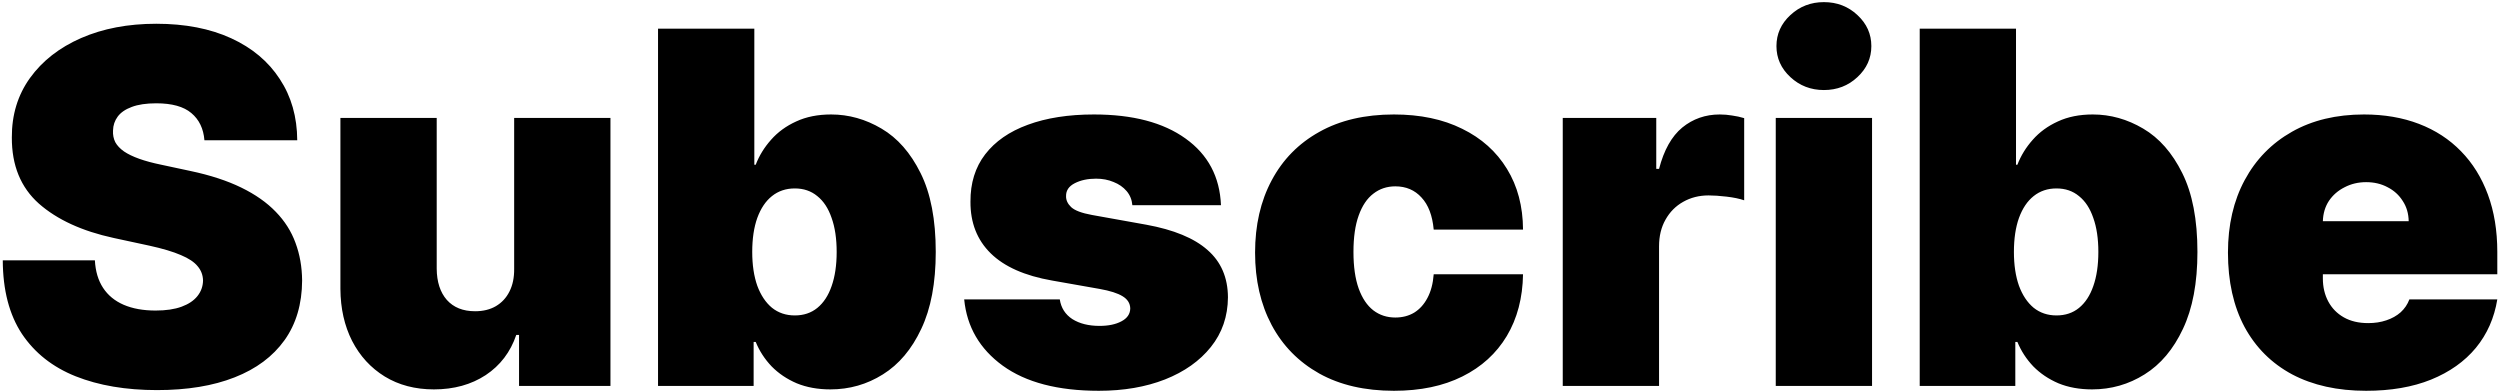
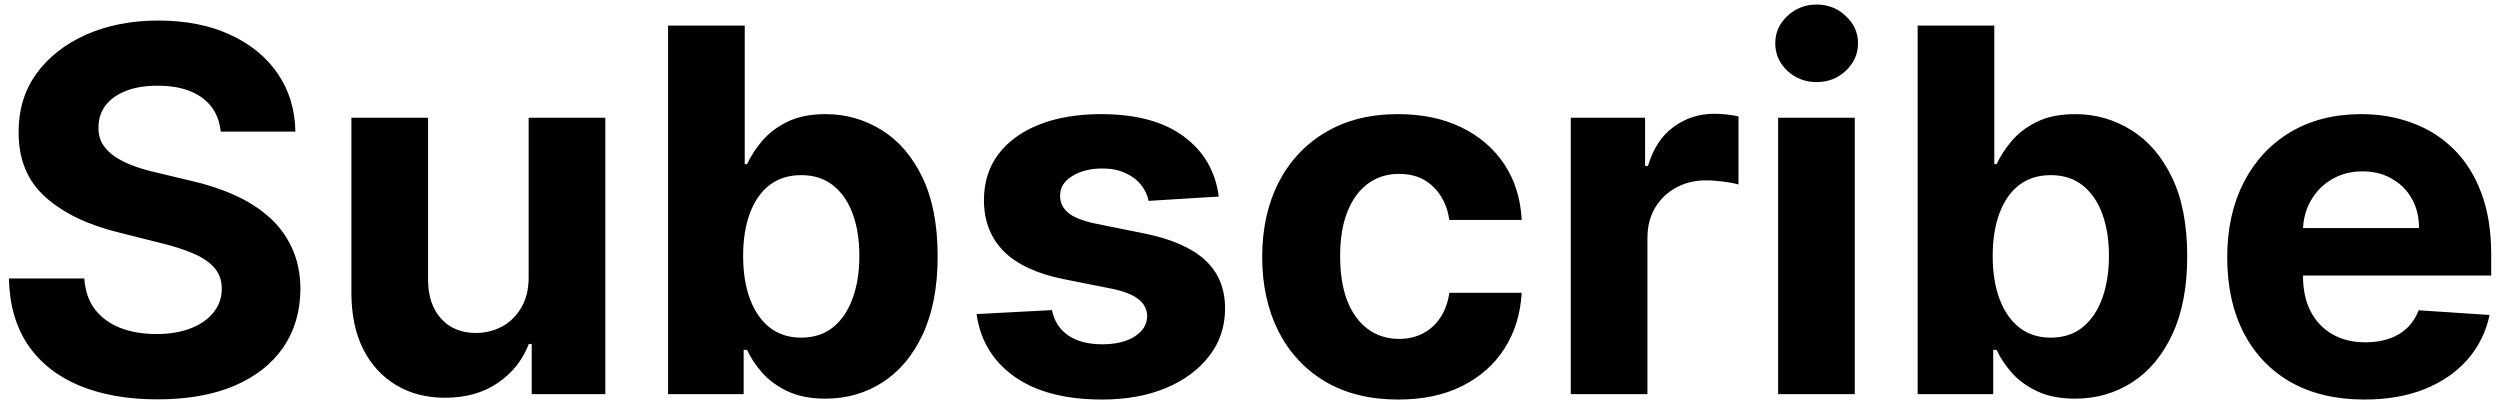
- <svg xmlns="http://www.w3.org/2000/svg" width="447" height="70" viewBox="0 0 447 70" fill="none">
-   <path d="M36.552 25.083C36.386 23.004 35.606 21.382 34.213 20.217C32.84 19.053 30.75 18.471 27.943 18.471C26.155 18.471 24.689 18.689 23.545 19.126C22.422 19.541 21.591 20.113 21.05 20.841C20.509 21.569 20.229 22.401 20.208 23.336C20.166 24.106 20.302 24.802 20.613 25.426C20.946 26.029 21.466 26.58 22.173 27.079C22.88 27.558 23.785 27.994 24.887 28.389C25.989 28.784 27.299 29.138 28.817 29.45L34.057 30.573C37.592 31.321 40.617 32.309 43.133 33.536C45.649 34.763 47.708 36.208 49.309 37.871C50.91 39.514 52.085 41.365 52.834 43.423C53.603 45.482 53.998 47.728 54.019 50.161C53.998 54.361 52.948 57.917 50.869 60.828C48.789 63.739 45.816 65.954 41.948 67.472C38.101 68.99 33.474 69.749 28.068 69.749C22.516 69.749 17.671 68.927 13.533 67.284C9.416 65.642 6.214 63.115 3.926 59.705C1.66 56.274 0.516 51.887 0.495 46.542H16.964C17.068 48.497 17.557 50.14 18.43 51.471C19.303 52.801 20.53 53.81 22.111 54.496C23.712 55.182 25.614 55.526 27.819 55.526C29.669 55.526 31.218 55.297 32.466 54.839C33.714 54.382 34.66 53.748 35.304 52.937C35.949 52.126 36.282 51.2 36.303 50.161C36.282 49.183 35.959 48.331 35.336 47.603C34.733 46.854 33.734 46.189 32.341 45.607C30.948 45.004 29.066 44.442 26.696 43.922L20.333 42.55C14.677 41.323 10.216 39.275 6.952 36.405C3.708 33.515 2.096 29.575 2.117 24.584C2.096 20.529 3.178 16.984 5.361 13.948C7.565 10.891 10.611 8.51 14.5 6.805C18.409 5.1 22.89 4.248 27.943 4.248C33.1 4.248 37.56 5.111 41.324 6.836C45.088 8.562 47.989 10.995 50.026 14.135C52.085 17.254 53.125 20.904 53.146 25.083H36.552ZM91.932 48.04V21.091H109.149V69H92.805V59.892H92.306C91.266 62.949 89.447 65.34 86.847 67.066C84.248 68.771 81.16 69.624 77.584 69.624C74.236 69.624 71.304 68.854 68.788 67.316C66.293 65.777 64.348 63.656 62.955 60.953C61.583 58.249 60.886 55.151 60.865 51.658V21.091H78.083V48.04C78.104 50.41 78.707 52.271 79.892 53.623C81.098 54.974 82.782 55.65 84.945 55.65C86.38 55.65 87.617 55.349 88.656 54.746C89.717 54.122 90.528 53.249 91.089 52.126C91.672 50.982 91.952 49.62 91.932 48.04ZM117.656 69V5.121H134.874V29.45H135.123C135.747 27.828 136.662 26.341 137.868 24.989C139.074 23.617 140.571 22.526 142.36 21.715C144.148 20.883 146.227 20.467 148.598 20.467C151.758 20.467 154.763 21.309 157.612 22.993C160.482 24.678 162.81 27.329 164.599 30.947C166.408 34.565 167.312 39.265 167.312 45.045C167.312 50.577 166.449 55.162 164.724 58.801C163.018 62.44 160.731 65.153 157.861 66.941C155.013 68.73 151.883 69.624 148.473 69.624C146.227 69.624 144.221 69.26 142.453 68.532C140.706 67.784 139.209 66.775 137.962 65.507C136.735 64.217 135.789 62.762 135.123 61.14H134.749V69H117.656ZM134.499 45.045C134.499 47.374 134.801 49.391 135.404 51.096C136.028 52.781 136.901 54.091 138.024 55.026C139.168 55.941 140.53 56.399 142.11 56.399C143.69 56.399 145.032 55.952 146.134 55.058C147.257 54.143 148.109 52.843 148.691 51.159C149.294 49.454 149.596 47.416 149.596 45.045C149.596 42.675 149.294 40.647 148.691 38.963C148.109 37.258 147.257 35.958 146.134 35.064C145.032 34.149 143.69 33.692 142.11 33.692C140.53 33.692 139.168 34.149 138.024 35.064C136.901 35.958 136.028 37.258 135.404 38.963C134.801 40.647 134.499 42.675 134.499 45.045ZM218.31 36.686H202.465C202.381 35.709 202.038 34.867 201.435 34.16C200.832 33.453 200.052 32.912 199.096 32.538C198.16 32.143 197.121 31.945 195.977 31.945C194.5 31.945 193.232 32.215 192.172 32.756C191.111 33.297 190.591 34.066 190.612 35.064C190.591 35.771 190.893 36.426 191.517 37.029C192.161 37.632 193.398 38.1 195.228 38.433L204.96 40.179C209.867 41.074 213.517 42.581 215.908 44.702C218.32 46.802 219.536 49.62 219.557 53.155C219.536 56.565 218.518 59.528 216.501 62.044C214.504 64.54 211.77 66.474 208.297 67.846C204.845 69.198 200.905 69.873 196.476 69.873C189.156 69.873 183.428 68.376 179.29 65.382C175.172 62.388 172.875 58.437 172.396 53.529H189.489C189.718 55.047 190.466 56.222 191.735 57.054C193.024 57.865 194.646 58.27 196.601 58.27C198.181 58.27 199.481 58 200.5 57.459C201.539 56.919 202.069 56.149 202.09 55.151C202.069 54.236 201.612 53.508 200.718 52.968C199.845 52.427 198.472 51.99 196.601 51.658L188.117 50.161C183.23 49.308 179.57 47.686 177.138 45.295C174.705 42.904 173.499 39.826 173.519 36.062C173.499 32.735 174.372 29.918 176.139 27.61C177.928 25.281 180.475 23.513 183.781 22.307C187.108 21.08 191.049 20.467 195.603 20.467C202.527 20.467 207.985 21.902 211.978 24.771C215.991 27.641 218.102 31.612 218.31 36.686ZM249.235 69.873C244.037 69.873 239.587 68.844 235.886 66.785C232.184 64.706 229.346 61.816 227.371 58.114C225.395 54.392 224.407 50.078 224.407 45.17C224.407 40.263 225.395 35.958 227.371 32.257C229.346 28.535 232.184 25.645 235.886 23.586C239.587 21.507 244.037 20.467 249.235 20.467C253.935 20.467 258 21.319 261.431 23.024C264.883 24.709 267.555 27.1 269.447 30.198C271.339 33.276 272.296 36.894 272.317 41.053H256.347C256.118 38.537 255.39 36.624 254.164 35.314C252.958 33.983 251.398 33.318 249.485 33.318C247.988 33.318 246.678 33.754 245.555 34.628C244.432 35.48 243.559 36.78 242.935 38.526C242.311 40.252 241.999 42.425 241.999 45.045C241.999 47.665 242.311 49.849 242.935 51.595C243.559 53.321 244.432 54.621 245.555 55.494C246.678 56.347 247.988 56.773 249.485 56.773C250.753 56.773 251.876 56.482 252.854 55.9C253.831 55.297 254.621 54.423 255.224 53.28C255.848 52.115 256.222 50.701 256.347 49.038H272.317C272.254 53.259 271.287 56.94 269.416 60.079C267.545 63.199 264.893 65.611 261.462 67.316C258.052 69.021 253.976 69.873 249.235 69.873ZM279.42 69V21.091H296.139V30.198H296.638C297.511 26.83 298.894 24.366 300.786 22.806C302.699 21.247 304.935 20.467 307.492 20.467C308.241 20.467 308.979 20.529 309.707 20.654C310.455 20.758 311.173 20.914 311.859 21.122V35.813C311.007 35.522 309.956 35.303 308.709 35.158C307.461 35.012 306.39 34.94 305.496 34.94C303.812 34.94 302.294 35.324 300.942 36.093C299.611 36.842 298.561 37.903 297.792 39.275C297.023 40.627 296.638 42.217 296.638 44.047V69H279.42ZM317.505 69V21.091H334.722V69H317.505ZM326.113 16.1C323.784 16.1 321.788 15.331 320.125 13.792C318.461 12.253 317.629 10.403 317.629 8.24C317.629 6.077 318.461 4.227 320.125 2.688C321.788 1.149 323.784 0.38 326.113 0.38C328.463 0.38 330.459 1.149 332.102 2.688C333.766 4.227 334.597 6.077 334.597 8.24C334.597 10.403 333.766 12.253 332.102 13.792C330.459 15.331 328.463 16.1 326.113 16.1ZM343.245 69V5.121H360.462V29.45H360.712C361.336 27.828 362.251 26.341 363.457 24.989C364.663 23.617 366.16 22.526 367.948 21.715C369.737 20.883 371.816 20.467 374.186 20.467C377.347 20.467 380.352 21.309 383.201 22.993C386.07 24.678 388.399 27.329 390.187 30.947C391.996 34.565 392.901 39.265 392.901 45.045C392.901 50.577 392.038 55.162 390.312 58.801C388.607 62.44 386.32 65.153 383.45 66.941C380.601 68.73 377.472 69.624 374.062 69.624C371.816 69.624 369.809 69.26 368.042 68.532C366.295 67.784 364.798 66.775 363.55 65.507C362.323 64.217 361.377 62.762 360.712 61.14H360.338V69H343.245ZM360.088 45.045C360.088 47.374 360.39 49.391 360.993 51.096C361.616 52.781 362.49 54.091 363.613 55.026C364.756 55.941 366.118 56.399 367.699 56.399C369.279 56.399 370.62 55.952 371.722 55.058C372.845 54.143 373.698 52.843 374.28 51.159C374.883 49.454 375.185 47.416 375.185 45.045C375.185 42.675 374.883 40.647 374.28 38.963C373.698 37.258 372.845 35.958 371.722 35.064C370.62 34.149 369.279 33.692 367.699 33.692C366.118 33.692 364.756 34.149 363.613 35.064C362.49 35.958 361.616 37.258 360.993 38.963C360.39 40.647 360.088 42.675 360.088 45.045ZM423.063 69.873C417.947 69.873 413.539 68.896 409.838 66.941C406.157 64.966 403.319 62.138 401.323 58.458C399.347 54.756 398.359 50.327 398.359 45.17C398.359 40.221 399.358 35.896 401.354 32.195C403.35 28.493 406.168 25.613 409.807 23.555C413.445 21.496 417.739 20.467 422.688 20.467C426.307 20.467 429.582 21.028 432.514 22.151C435.445 23.274 437.951 24.906 440.031 27.048C442.11 29.169 443.711 31.748 444.834 34.783C445.957 37.819 446.518 41.24 446.518 45.045V49.038H403.724V39.556H430.673C430.652 38.183 430.299 36.977 429.613 35.938C428.947 34.877 428.043 34.056 426.899 33.474C425.776 32.87 424.497 32.569 423.063 32.569C421.669 32.569 420.391 32.87 419.226 33.474C418.062 34.056 417.126 34.867 416.419 35.906C415.733 36.946 415.369 38.163 415.327 39.556V49.786C415.327 51.325 415.65 52.697 416.294 53.904C416.939 55.11 417.864 56.056 419.07 56.742C420.276 57.428 421.732 57.771 423.437 57.771C424.622 57.771 425.704 57.605 426.681 57.272C427.679 56.94 428.531 56.461 429.238 55.837C429.945 55.193 430.465 54.423 430.798 53.529H446.518C445.978 56.856 444.699 59.747 442.682 62.2C440.665 64.633 437.993 66.525 434.666 67.877C431.359 69.208 427.492 69.873 423.063 69.873Z" fill="black" />
+ <svg xmlns="http://www.w3.org/2000/svg" width="222" height="36" viewBox="0 0 222 36" fill="none">
+   <path d="M19.598 11.685C19.471 10.396 18.922 9.395 17.952 8.681C16.983 7.967 15.667 7.61 14.005 7.61C12.876 7.61 11.923 7.77 11.145 8.089C10.367 8.398 9.771 8.83 9.355 9.384C8.95 9.938 8.748 10.566 8.748 11.27C8.727 11.855 8.849 12.367 9.115 12.804C9.392 13.24 9.771 13.619 10.25 13.938C10.729 14.247 11.283 14.519 11.912 14.753C12.54 14.977 13.212 15.169 13.925 15.329L16.866 16.032C18.293 16.351 19.604 16.777 20.797 17.31C21.99 17.843 23.023 18.498 23.897 19.276C24.771 20.053 25.447 20.97 25.927 22.024C26.416 23.079 26.667 24.288 26.678 25.652C26.667 27.654 26.155 29.391 25.143 30.861C24.142 32.321 22.693 33.455 20.797 34.265C18.911 35.064 16.637 35.463 13.973 35.463C11.331 35.463 9.03 35.059 7.07 34.249C5.12 33.439 3.597 32.241 2.5 30.653C1.413 29.055 0.843 27.079 0.79 24.725H7.485C7.56 25.822 7.874 26.738 8.428 27.473C8.993 28.198 9.744 28.746 10.681 29.119C11.63 29.482 12.7 29.663 13.893 29.663C15.065 29.663 16.083 29.492 16.946 29.151C17.819 28.81 18.496 28.336 18.975 27.729C19.454 27.122 19.694 26.424 19.694 25.636C19.694 24.901 19.476 24.283 19.039 23.782C18.613 23.281 17.984 22.855 17.153 22.504C16.333 22.152 15.326 21.832 14.133 21.545L10.57 20.65C7.81 19.979 5.632 18.929 4.034 17.502C2.436 16.074 1.642 14.151 1.653 11.733C1.642 9.751 2.169 8.02 3.235 6.539C4.311 5.059 5.786 3.903 7.661 3.072C9.536 2.241 11.667 1.825 14.053 1.825C16.482 1.825 18.602 2.241 20.413 3.072C22.235 3.903 23.652 5.059 24.664 6.539C25.676 8.02 26.198 9.735 26.23 11.685H19.598ZM46.944 24.549V10.454H53.752V35H47.216V30.541H46.96C46.406 31.98 45.485 33.136 44.196 34.009C42.917 34.883 41.357 35.32 39.514 35.32C37.873 35.32 36.429 34.947 35.183 34.201C33.937 33.455 32.962 32.395 32.259 31.021C31.566 29.647 31.215 28.001 31.204 26.083V10.454H38.011V24.869C38.022 26.317 38.411 27.463 39.178 28.304C39.945 29.146 40.973 29.567 42.262 29.567C43.083 29.567 43.849 29.38 44.563 29.008C45.277 28.624 45.852 28.059 46.289 27.314C46.737 26.568 46.955 25.646 46.944 24.549ZM59.325 35V2.273H66.132V14.577H66.34C66.638 13.917 67.07 13.246 67.635 12.564C68.21 11.871 68.956 11.296 69.872 10.838C70.799 10.369 71.949 10.135 73.323 10.135C75.113 10.135 76.765 10.604 78.277 11.541C79.79 12.468 80.999 13.869 81.905 15.744C82.81 17.608 83.263 19.947 83.263 22.759C83.263 25.497 82.821 27.809 81.937 29.695C81.063 31.57 79.87 32.992 78.357 33.961C76.855 34.92 75.172 35.4 73.308 35.4C71.987 35.4 70.863 35.181 69.936 34.744C69.019 34.307 68.269 33.759 67.683 33.098C67.097 32.427 66.649 31.751 66.34 31.069H66.037V35H59.325ZM65.989 22.727C65.989 24.187 66.191 25.46 66.596 26.547C67.001 27.633 67.587 28.48 68.354 29.087C69.121 29.684 70.053 29.982 71.15 29.982C72.258 29.982 73.196 29.679 73.963 29.071C74.73 28.453 75.31 27.601 75.704 26.515C76.109 25.417 76.312 24.155 76.312 22.727C76.312 21.31 76.115 20.064 75.721 18.988C75.326 17.912 74.746 17.07 73.979 16.463C73.212 15.856 72.269 15.552 71.15 15.552C70.042 15.552 69.105 15.845 68.338 16.431C67.581 17.017 67.001 17.848 66.596 18.924C66.191 20 65.989 21.268 65.989 22.727ZM108.228 17.454L101.996 17.837C101.889 17.305 101.66 16.825 101.309 16.399C100.957 15.962 100.494 15.616 99.918 15.36C99.354 15.094 98.677 14.961 97.889 14.961C96.834 14.961 95.945 15.185 95.22 15.632C94.496 16.069 94.134 16.655 94.134 17.39C94.134 17.976 94.368 18.471 94.837 18.876C95.305 19.281 96.11 19.606 97.25 19.851L101.692 20.746C104.079 21.236 105.858 22.024 107.03 23.111C108.201 24.197 108.787 25.625 108.787 27.393C108.787 29.002 108.313 30.414 107.365 31.628C106.428 32.843 105.139 33.791 103.498 34.473C101.868 35.144 99.988 35.479 97.857 35.479C94.608 35.479 92.019 34.803 90.091 33.45C88.173 32.086 87.049 30.233 86.719 27.889L93.415 27.537C93.617 28.528 94.107 29.284 94.885 29.806C95.662 30.318 96.659 30.573 97.873 30.573C99.066 30.573 100.025 30.345 100.749 29.886C101.484 29.418 101.857 28.816 101.868 28.081C101.857 27.463 101.596 26.957 101.085 26.562C100.574 26.158 99.785 25.849 98.72 25.636L94.469 24.789C92.072 24.309 90.288 23.478 89.116 22.296C87.955 21.113 87.374 19.606 87.374 17.773C87.374 16.197 87.8 14.838 88.652 13.698C89.515 12.559 90.725 11.68 92.28 11.062C93.846 10.444 95.678 10.135 97.777 10.135C100.877 10.135 103.317 10.79 105.096 12.101C106.886 13.411 107.93 15.195 108.228 17.454ZM124.164 35.479C121.65 35.479 119.487 34.947 117.676 33.881C115.876 32.805 114.491 31.314 113.521 29.407C112.563 27.5 112.083 25.305 112.083 22.823C112.083 20.309 112.568 18.104 113.537 16.207C114.518 14.3 115.908 12.814 117.708 11.749C119.509 10.673 121.65 10.135 124.132 10.135C126.274 10.135 128.149 10.524 129.757 11.302C131.366 12.079 132.639 13.171 133.577 14.577C134.514 15.984 135.031 17.635 135.127 19.531H128.703C128.521 18.306 128.042 17.321 127.264 16.575C126.497 15.819 125.491 15.44 124.244 15.44C123.189 15.44 122.268 15.728 121.48 16.303C120.702 16.868 120.095 17.694 119.658 18.78C119.221 19.867 119.003 21.183 119.003 22.727C119.003 24.293 119.216 25.625 119.642 26.722C120.079 27.82 120.691 28.656 121.48 29.231C122.268 29.806 123.189 30.094 124.244 30.094C125.022 30.094 125.72 29.934 126.338 29.615C126.966 29.295 127.483 28.832 127.888 28.224C128.303 27.607 128.575 26.866 128.703 26.003H135.127C135.02 27.878 134.509 29.529 133.593 30.957C132.687 32.374 131.435 33.482 129.837 34.281C128.239 35.08 126.348 35.479 124.164 35.479ZM139.485 35V10.454H146.085V14.737H146.341C146.788 13.214 147.539 12.063 148.594 11.286C149.649 10.497 150.863 10.103 152.237 10.103C152.578 10.103 152.946 10.124 153.34 10.167C153.734 10.21 154.08 10.268 154.379 10.343V16.383C154.059 16.287 153.617 16.202 153.052 16.128C152.488 16.053 151.971 16.016 151.502 16.016C150.501 16.016 149.606 16.234 148.818 16.671C148.04 17.097 147.422 17.694 146.964 18.461C146.516 19.228 146.293 20.112 146.293 21.113V35H139.485ZM157.898 35V10.454H164.706V35H157.898ZM161.318 7.29C160.306 7.29 159.438 6.955 158.713 6.284C157.999 5.602 157.643 4.787 157.643 3.839C157.643 2.901 157.999 2.097 158.713 1.426C159.438 0.744 160.306 0.403 161.318 0.403C162.33 0.403 163.193 0.744 163.907 1.426C164.631 2.097 164.993 2.901 164.993 3.839C164.993 4.787 164.631 5.602 163.907 6.284C163.193 6.955 162.33 7.29 161.318 7.29ZM170.287 35V2.273H177.094V14.577H177.302C177.6 13.917 178.032 13.246 178.597 12.564C179.172 11.871 179.918 11.296 180.834 10.838C181.761 10.369 182.911 10.135 184.285 10.135C186.075 10.135 187.726 10.604 189.239 11.541C190.752 12.468 191.961 13.869 192.867 15.744C193.772 17.608 194.225 19.947 194.225 22.759C194.225 25.497 193.783 27.809 192.899 29.695C192.025 31.57 190.832 32.992 189.319 33.961C187.817 34.92 186.134 35.4 184.269 35.4C182.948 35.4 181.824 35.181 180.898 34.744C179.981 34.307 179.23 33.759 178.644 33.098C178.059 32.427 177.611 31.751 177.302 31.069H176.998V35H170.287ZM176.951 22.727C176.951 24.187 177.153 25.46 177.558 26.547C177.963 27.633 178.549 28.48 179.316 29.087C180.083 29.684 181.015 29.982 182.112 29.982C183.22 29.982 184.158 29.679 184.925 29.071C185.692 28.453 186.272 27.601 186.666 26.515C187.071 25.417 187.274 24.155 187.274 22.727C187.274 21.31 187.077 20.064 186.682 18.988C186.288 17.912 185.708 17.07 184.941 16.463C184.174 15.856 183.231 15.552 182.112 15.552C181.004 15.552 180.067 15.845 179.3 16.431C178.543 17.017 177.963 17.848 177.558 18.924C177.153 20 176.951 21.268 176.951 22.727ZM209.953 35.479C207.429 35.479 205.255 34.968 203.434 33.945C201.623 32.912 200.227 31.452 199.247 29.567C198.267 27.671 197.777 25.428 197.777 22.839C197.777 20.314 198.267 18.098 199.247 16.191C200.227 14.284 201.607 12.798 203.386 11.733C205.175 10.668 207.274 10.135 209.682 10.135C211.301 10.135 212.809 10.396 214.204 10.918C215.61 11.429 216.836 12.202 217.88 13.235C218.934 14.268 219.755 15.568 220.341 17.134C220.926 18.69 221.219 20.511 221.219 22.599V24.469H200.493V20.25H214.811C214.811 19.27 214.598 18.402 214.172 17.646C213.746 16.889 213.155 16.298 212.398 15.872C211.653 15.435 210.784 15.217 209.794 15.217C208.76 15.217 207.844 15.456 207.045 15.936C206.257 16.404 205.639 17.038 205.191 17.837C204.744 18.626 204.515 19.505 204.504 20.474V24.485C204.504 25.7 204.728 26.749 205.175 27.633C205.634 28.517 206.278 29.199 207.109 29.679C207.94 30.158 208.925 30.398 210.065 30.398C210.822 30.398 211.514 30.291 212.143 30.078C212.771 29.865 213.309 29.546 213.757 29.119C214.204 28.693 214.545 28.171 214.779 27.553L221.076 27.969C220.756 29.482 220.101 30.803 219.11 31.932C218.13 33.05 216.862 33.924 215.307 34.553C213.762 35.17 211.978 35.479 209.953 35.479Z" fill="black" />
</svg>
